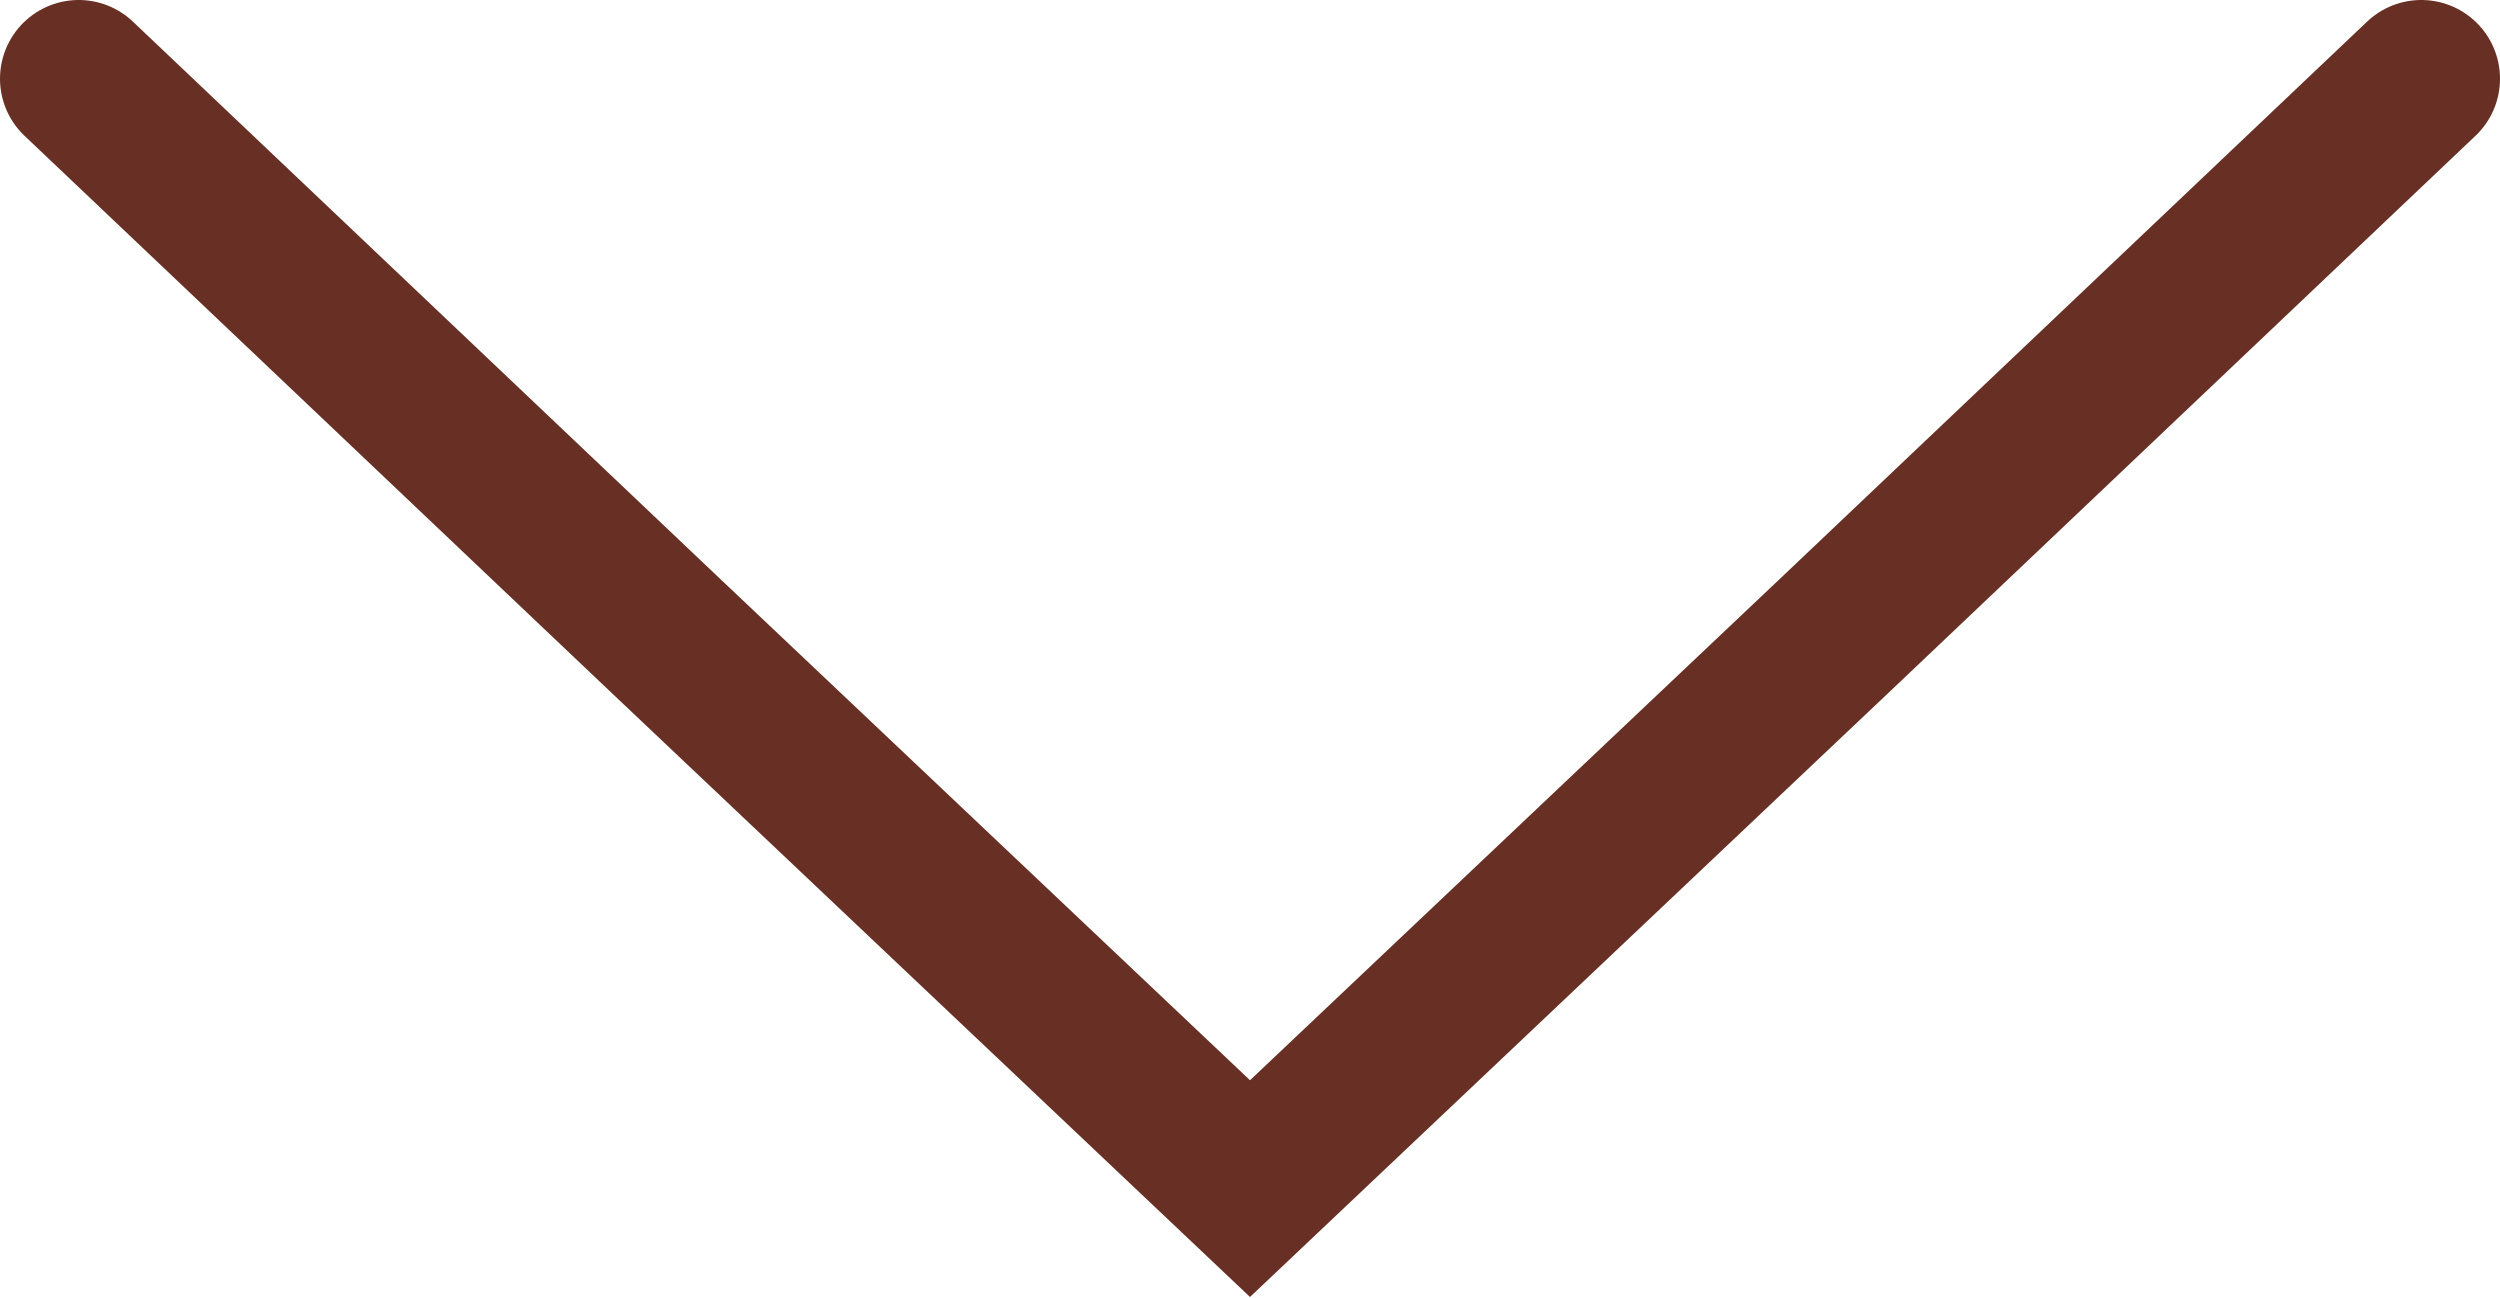
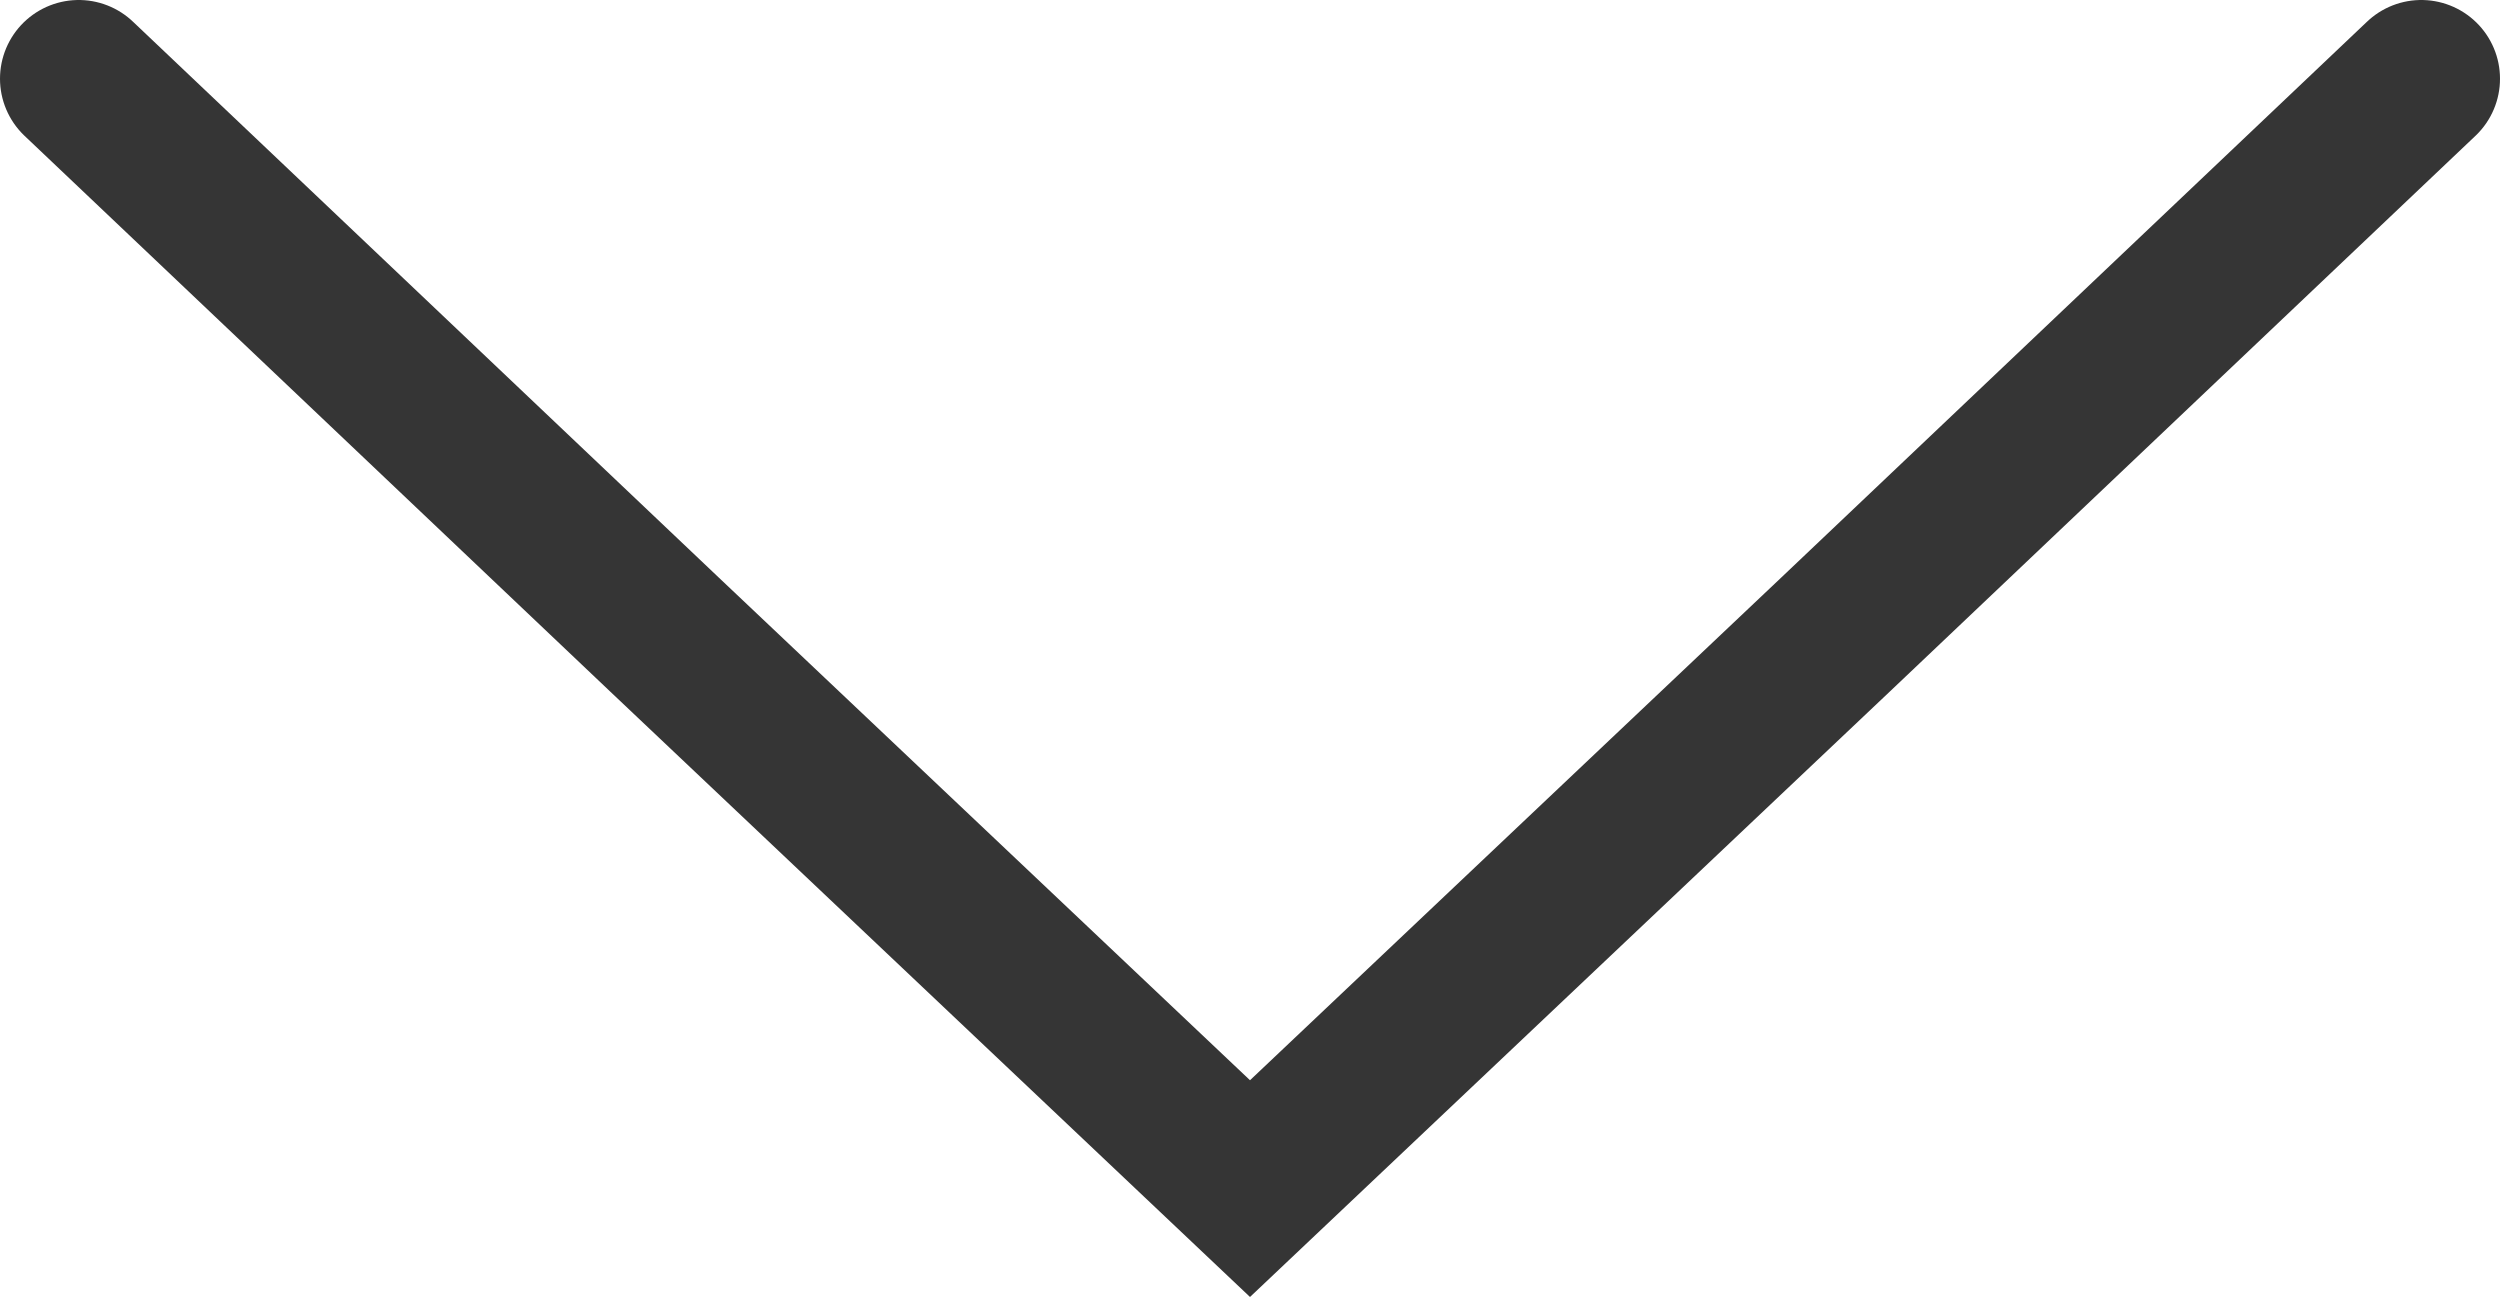
<svg xmlns="http://www.w3.org/2000/svg" data-name="Слой 1" width="15.88" height="8.24" viewBox="0 0 15.88 8.24">
-   <path fill="none" stroke="#682f24" stroke-linecap="round" stroke-miterlimit="10" d="M15.38.5l-3.72 3.53-3.72 3.52-3.72-3.52L.5.5" />
+   <path fill="none" stroke="#353535" stroke-linecap="round" stroke-miterlimit="10" d="M15.38.5l-3.72 3.53-3.72 3.52-3.72-3.52L.5.5" />
</svg>
